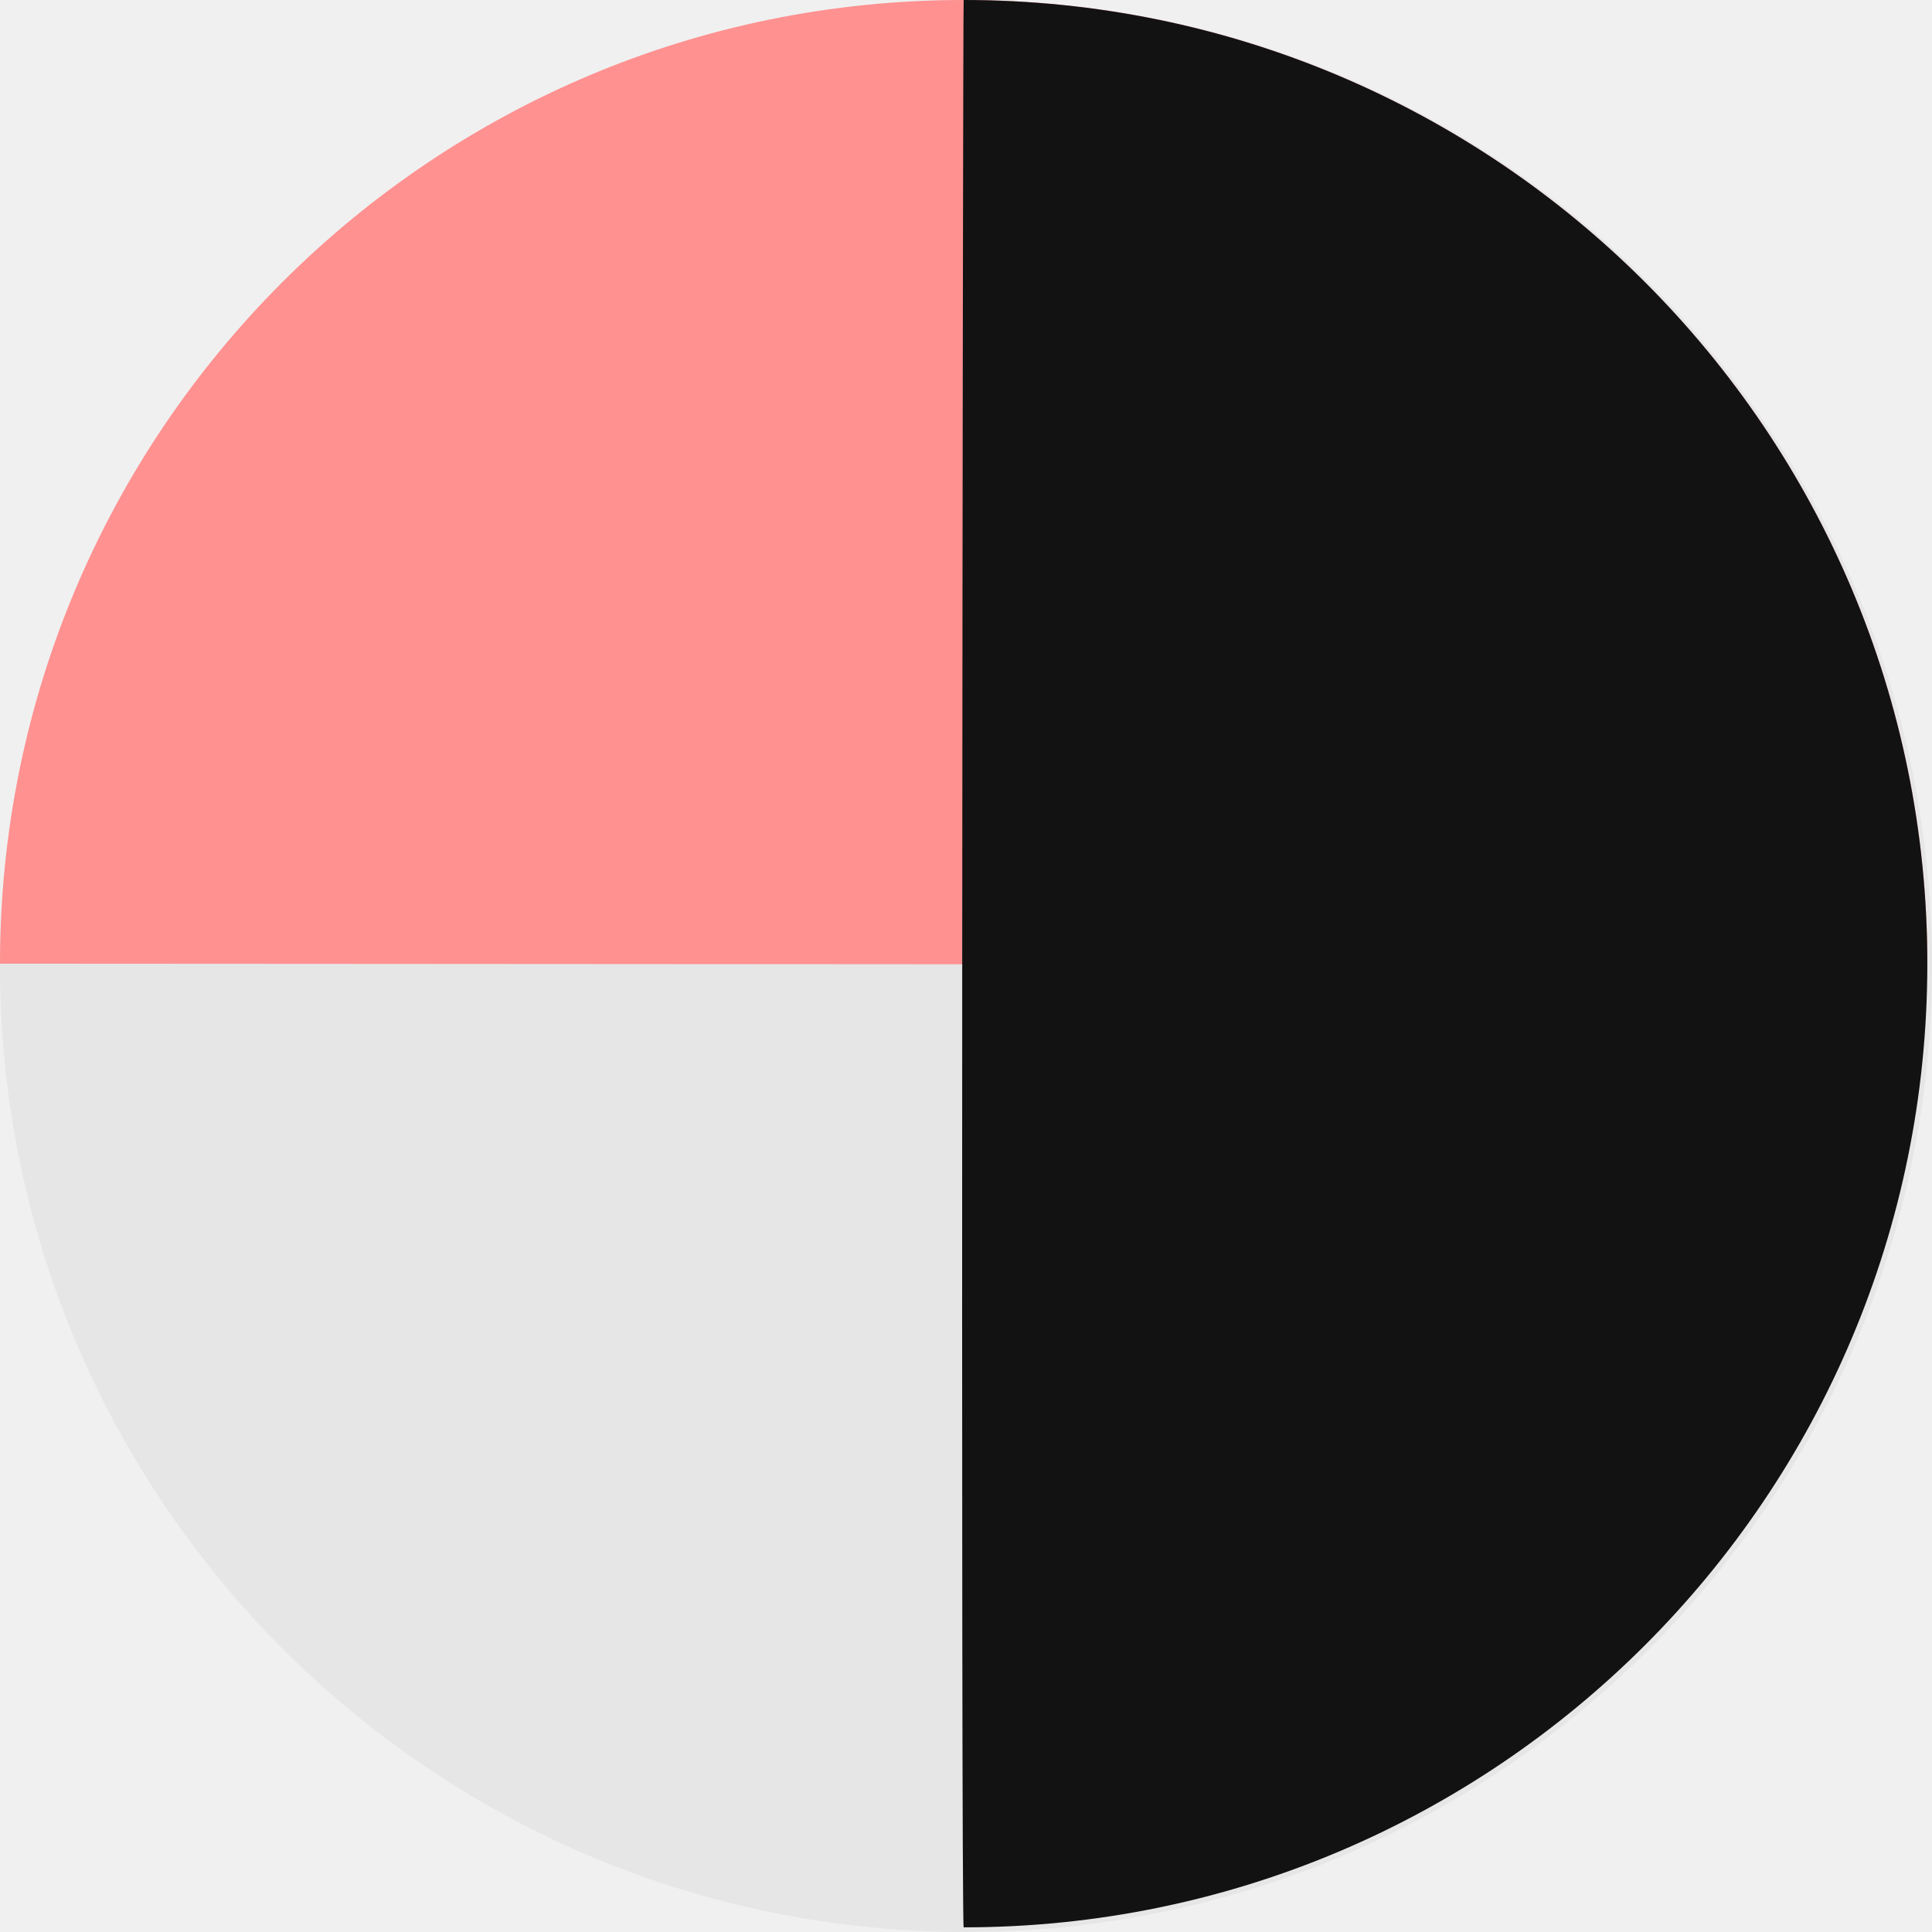
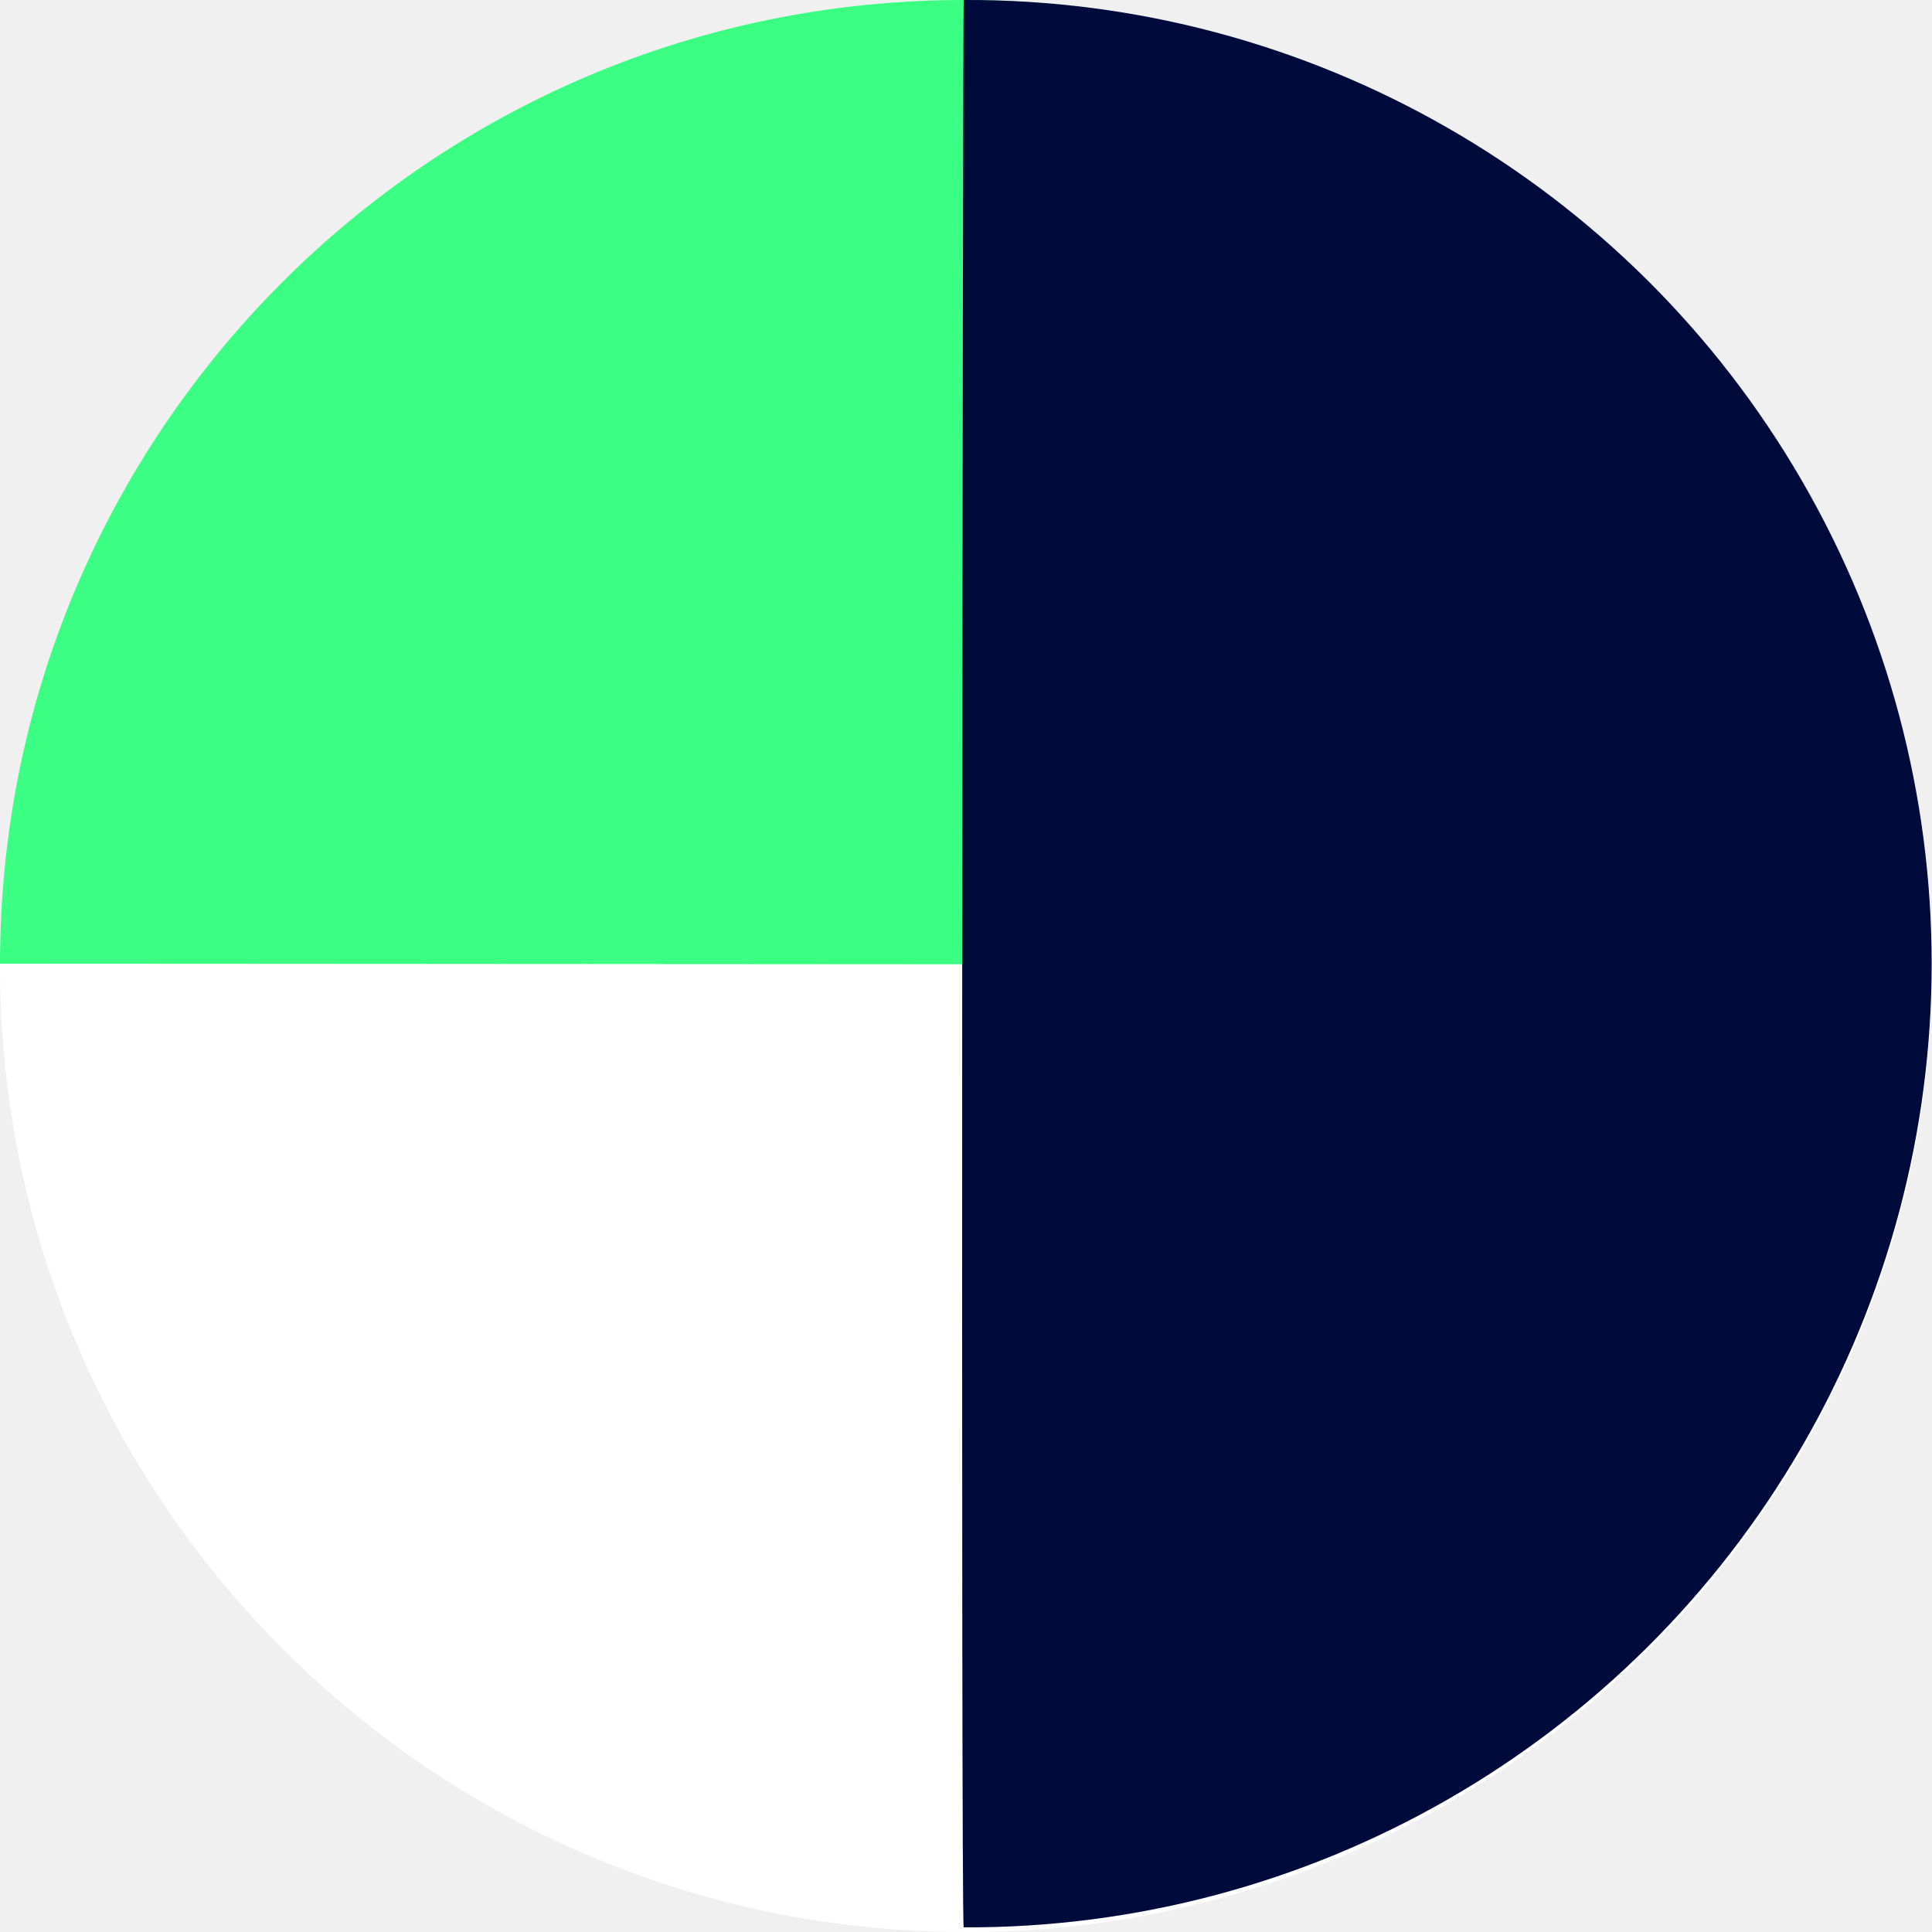
<svg xmlns="http://www.w3.org/2000/svg" width="100" height="100" viewBox="0 0 100 100">
  <g id="Group_1292" data-name="Group 1292" transform="translate(-1306 -4767)">
-     <circle id="Ellipse_6" data-name="Ellipse 6" cx="50" cy="50" r="50" transform="translate(1306 4767)" fill="#e6e6e6" />
-     <path id="Path_1294" data-name="Path 1294" d="M49.879,0A49.879,49.879,0,0,1,99.759,49.879c-.129.092-99.7-.01-99.759,0A49.879,49.879,0,0,1,49.879,0Z" transform="translate(1306 4767)" fill="#ff9191" />
-     <path id="Path_1295" data-name="Path 1295" d="M38.518,0a49.879,49.879,0,1,1,0,99.759C38.366,99.346,38.471.1,38.518,0Z" transform="translate(1317.361 4767)" fill="#121212" />
+     <path id="Ellipse_6" data-name="Ellipse 6" d="M50,0A50,50,0,1,1,0,50,50,50,0,0,1,50,0Z" transform="translate(1306 4767)" fill="#fff" />
+     <path id="Path_1294" data-name="Path 1294" d="M49.879,0a49.879,49.879,0,0,1,49.88,49.88c-.129.091-99.7-.011-99.759,0A49.879,49.879,0,0,1,49.879,0Z" transform="translate(1306 4767)" fill="#3aff82" />
+     <path id="Path_1295" data-name="Path 1295" d="M38.518,0a49.88,49.88,0,1,1,0,99.759C38.366,99.346,38.471.1,38.518,0Z" transform="translate(1317.361 4767)" fill="#000a3b" />
  </g>
</svg>
